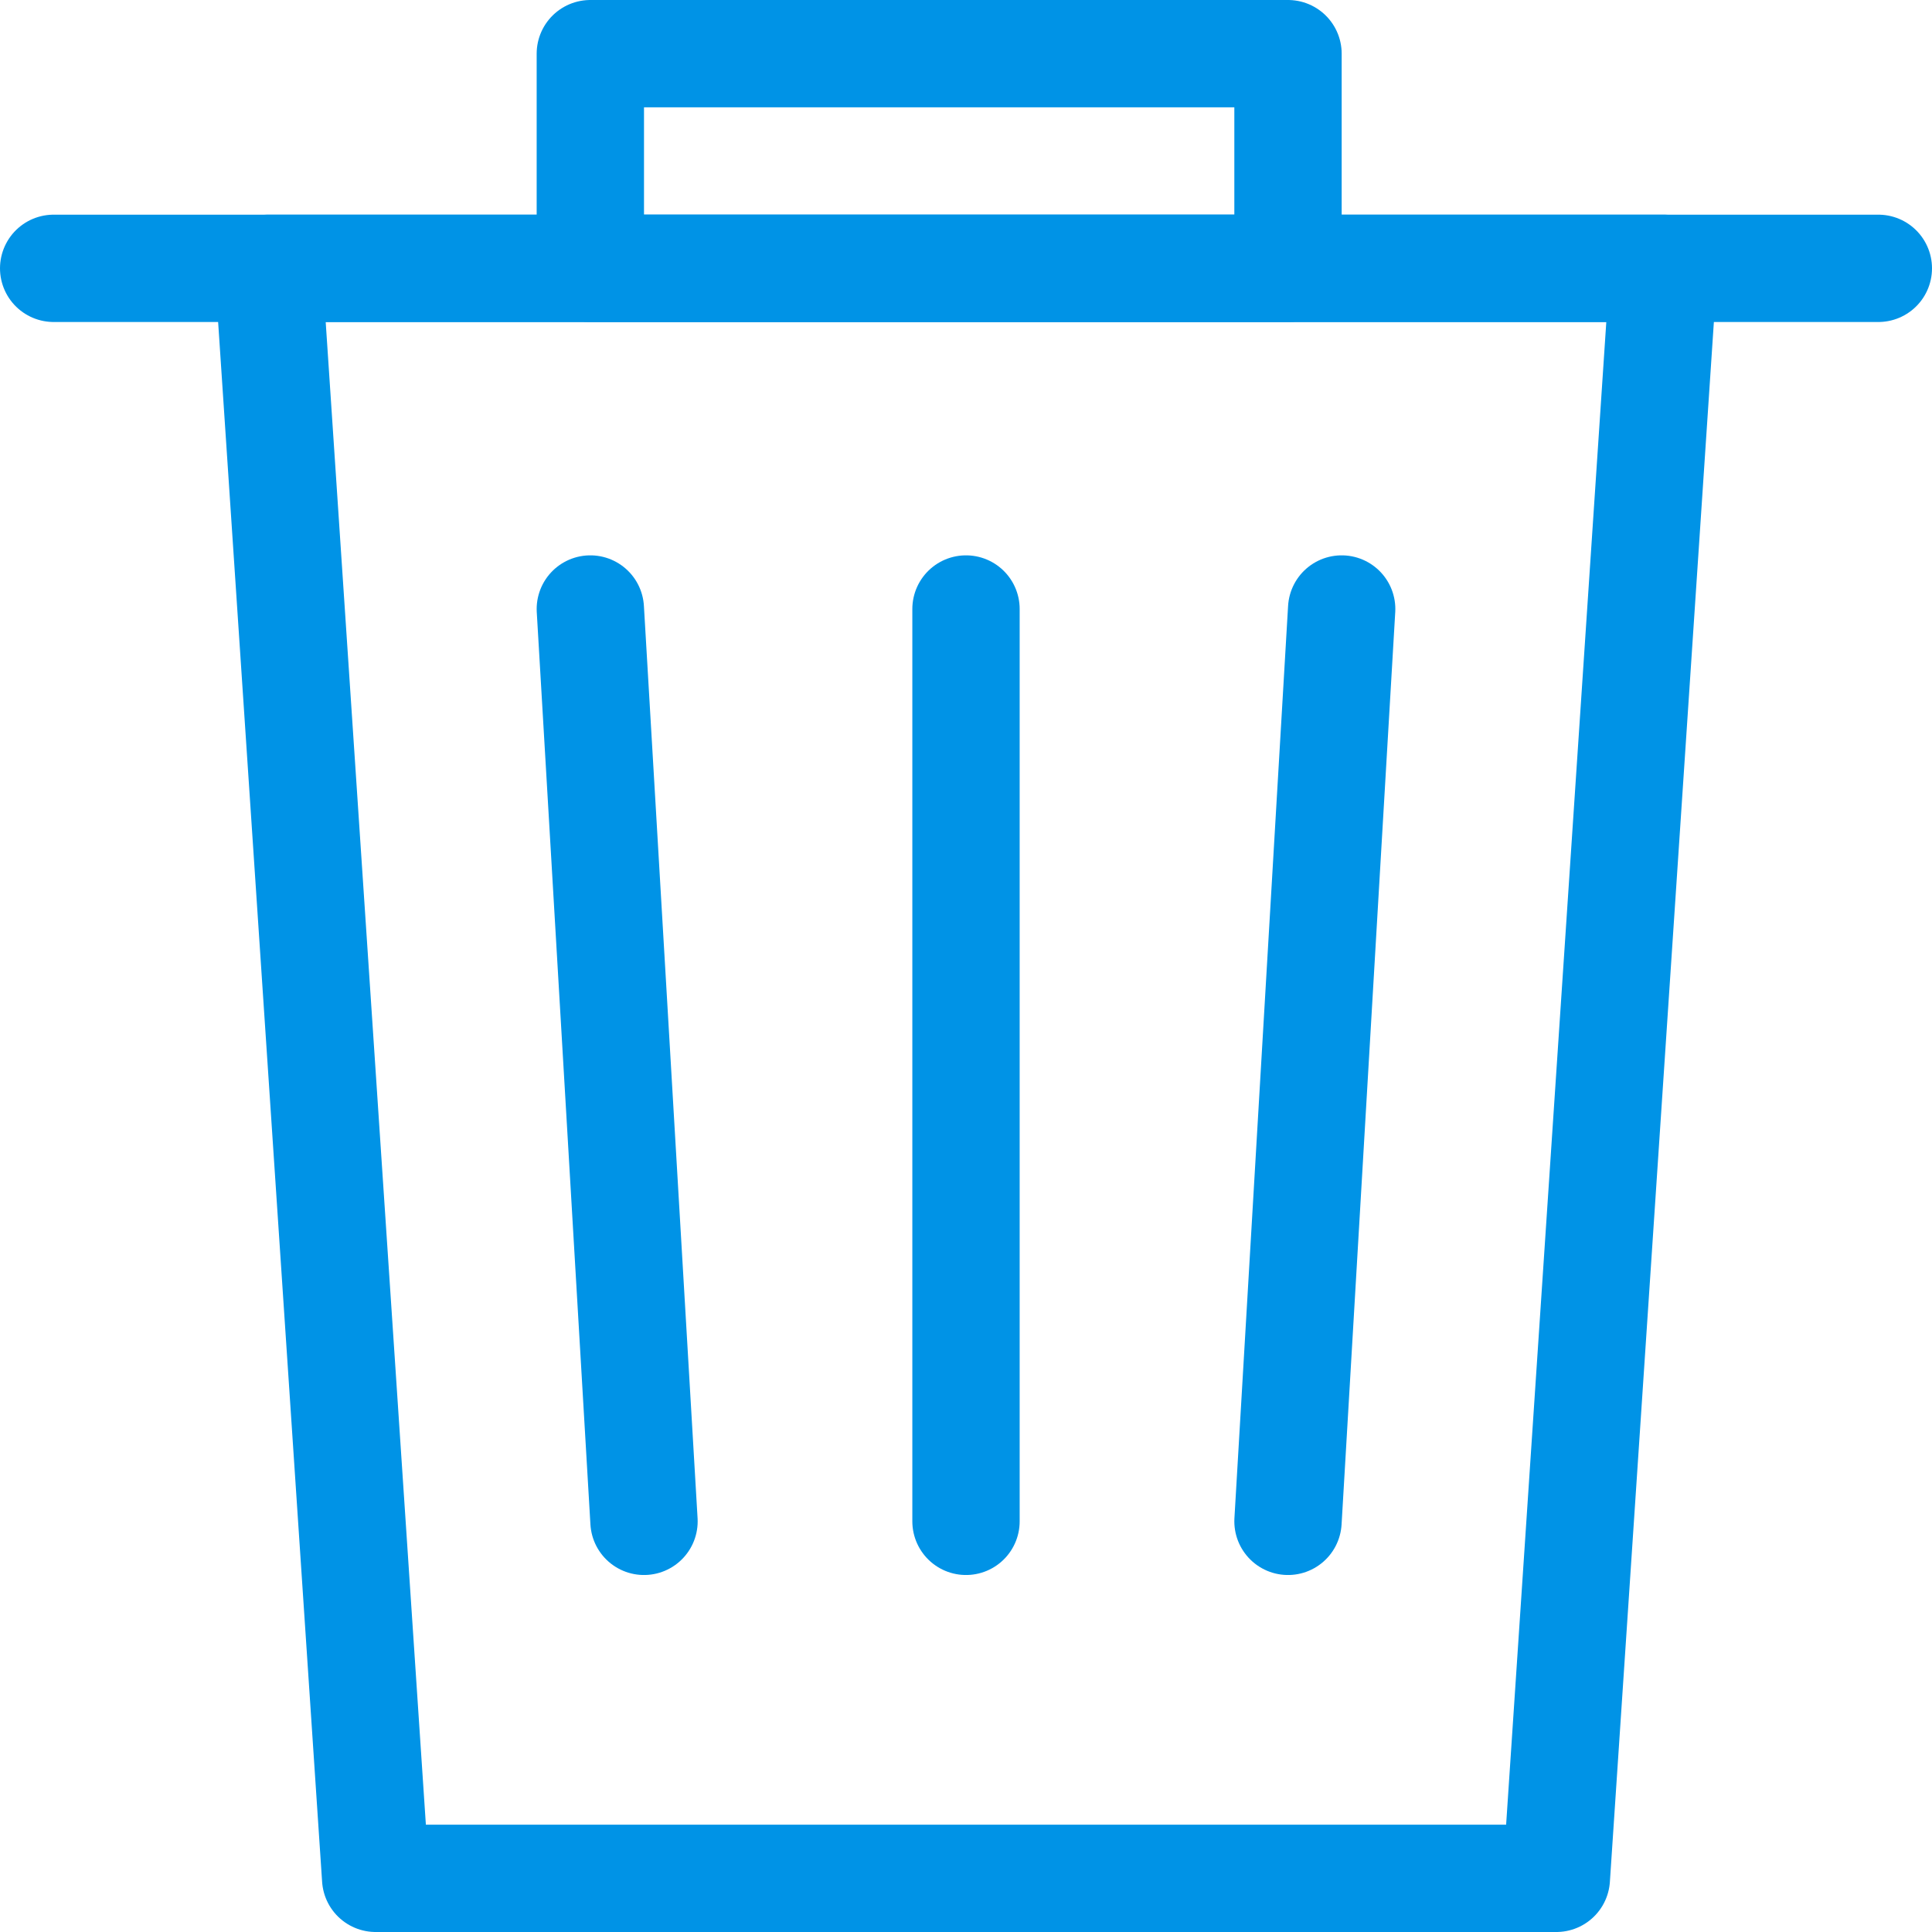
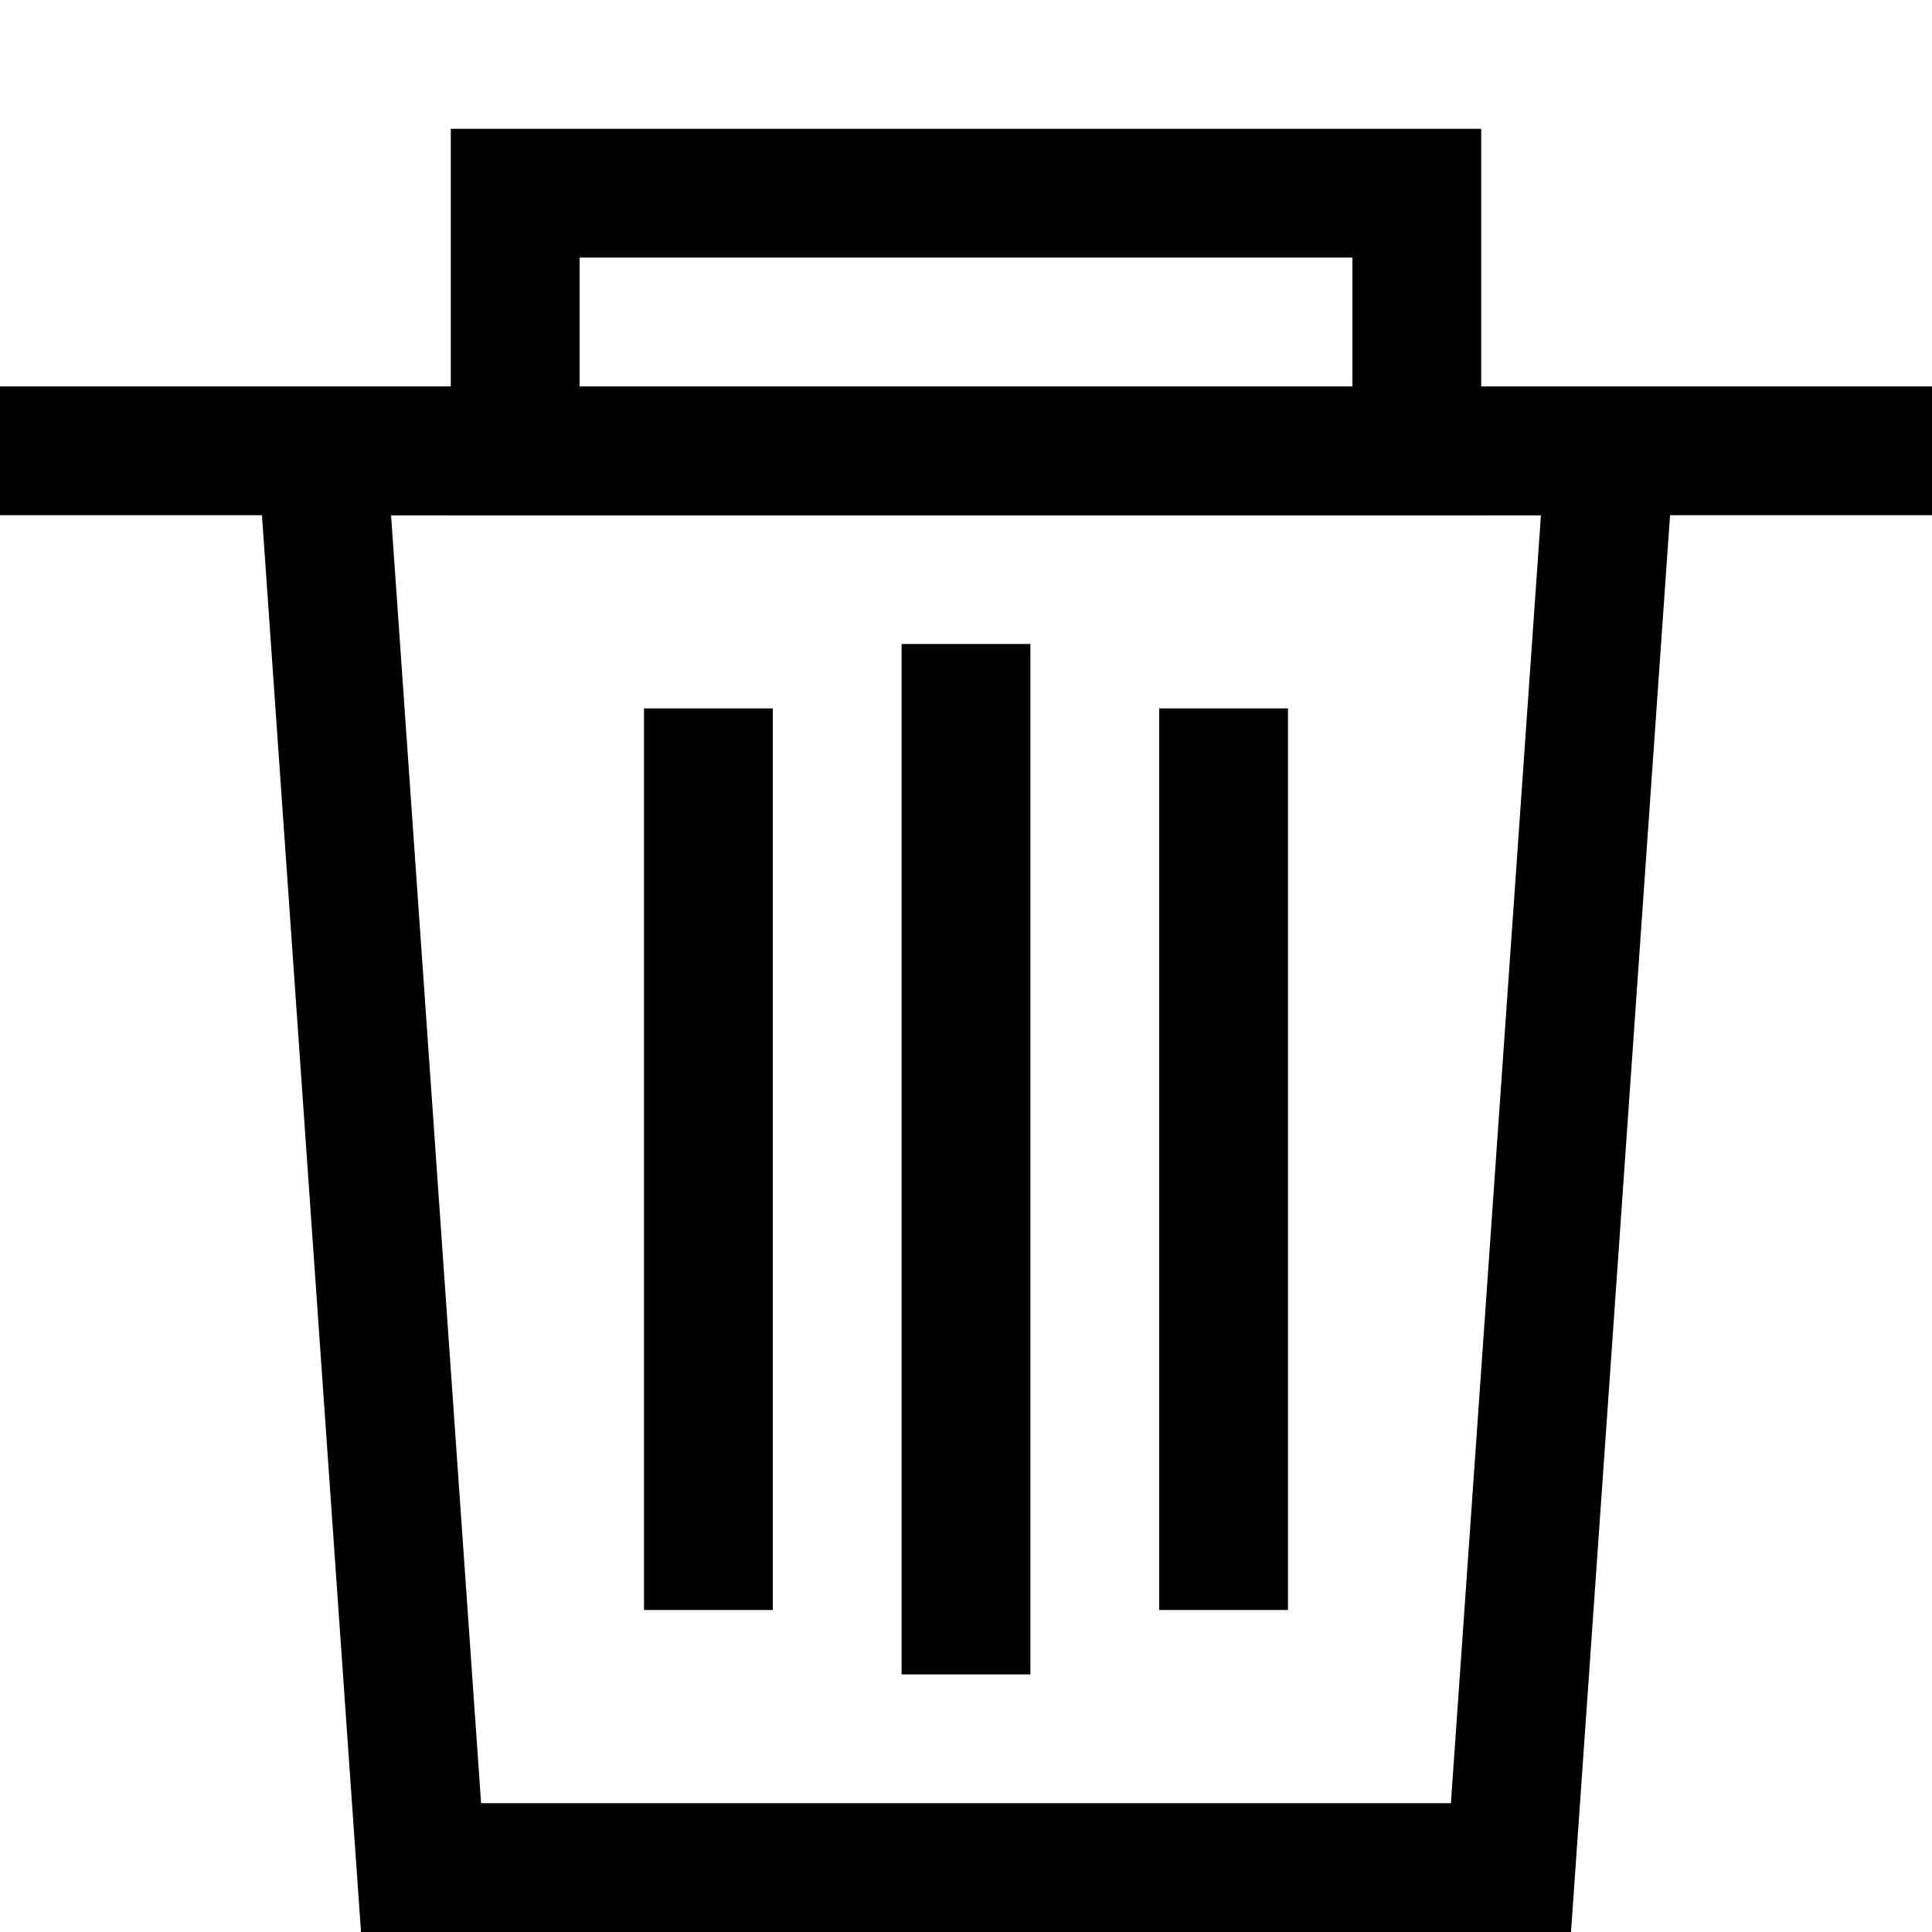
- <svg xmlns="http://www.w3.org/2000/svg" width="36px" height="36px" viewBox="0 0 36 36" version="1.1">
+ <svg xmlns="http://www.w3.org/2000/svg" width="15px" height="15px" viewBox="0 0 15 15" version="1.1">
  <defs />
-   <g id="24" stroke="none" stroke-width="1" fill="none" fill-rule="evenodd">
-     <g id="Icons" transform="translate(-200, -262)" stroke="#0093E6" stroke-width="2" stroke-linecap="round" stroke-linejoin="round">
-       <g id="trash" transform="translate(200, 262)">
-         <path d="M29,35 L7,35 L5,5 L31,5 L29,35 Z" id="Stroke-154" />
-         <path d="M24,5 L11,5 L11,1 L24,1 L24,5 Z" id="Stroke-155" />
-         <path d="M1,5 L35,5" id="Stroke-156" />
-         <path d="M11,11.348 L12,28.348" id="Stroke-157" />
-         <path d="M18,11.348 L18,28.348" id="Stroke-158" />
-         <path d="M25,11.348 L24,28.348" id="Stroke-159" />
-       </g>
+   <g id="Page-1" stroke="none" stroke-width="1" fill="none" fill-rule="evenodd">
+     <g id="trash" transform="translate(0, 1)" stroke="#000000">
+       <path d="M11.731,13.5 L3.269,13.5 L2.5,2.5 L12.5,2.5 L11.731,13.5 L11.731,13.5 Z" id="Stroke-154" />
+       <path d="M11,2.5 L4,2.5 L4,0.5 L11,0.5 L11,2.5 L11,2.5 Z" id="Stroke-155" />
+       <path d="M0,2.5 L15,2.5" id="Stroke-156" />
+       <path d="M5.5,4.5 L5.5,11.5" id="Stroke-157" />
+       <path d="M9.5,4.5 L9.5,11.5" id="Stroke-157-2" />
+       <path d="M7.5,4 L7.5,12" id="Stroke-158" />
    </g>
+     <g id="Group" transform="translate(-260, 0)" />
  </g>
</svg>
